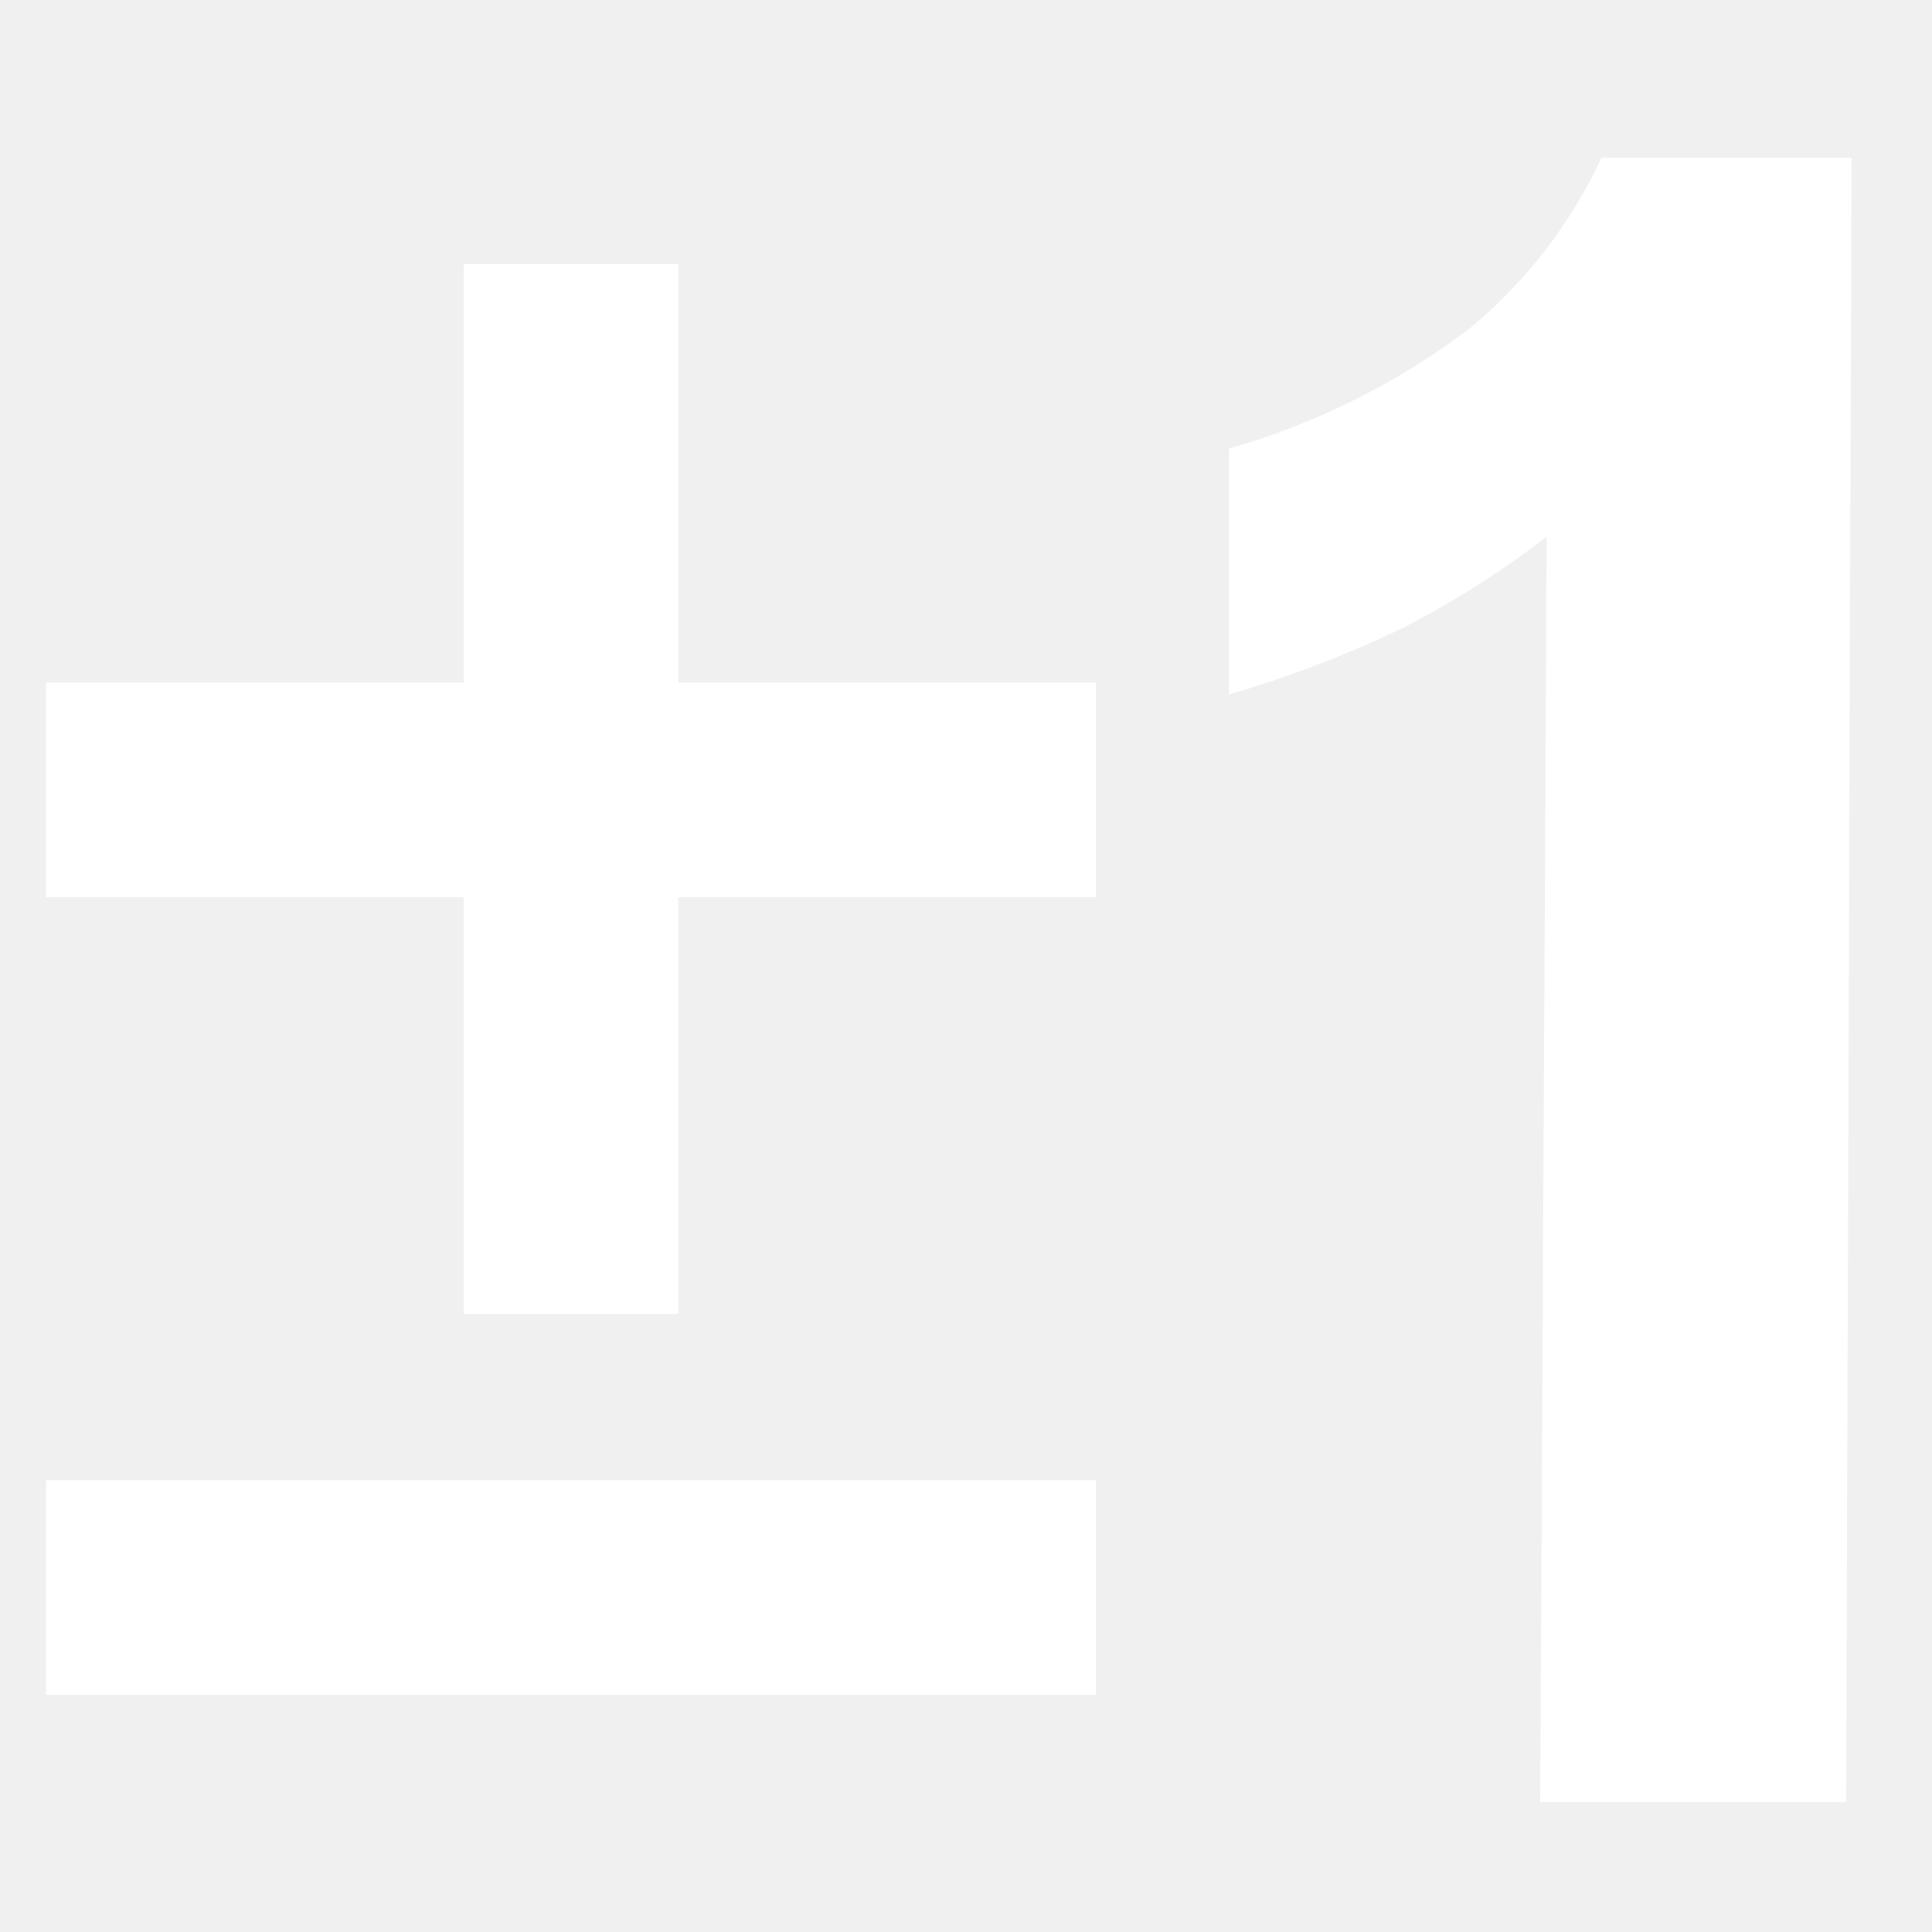
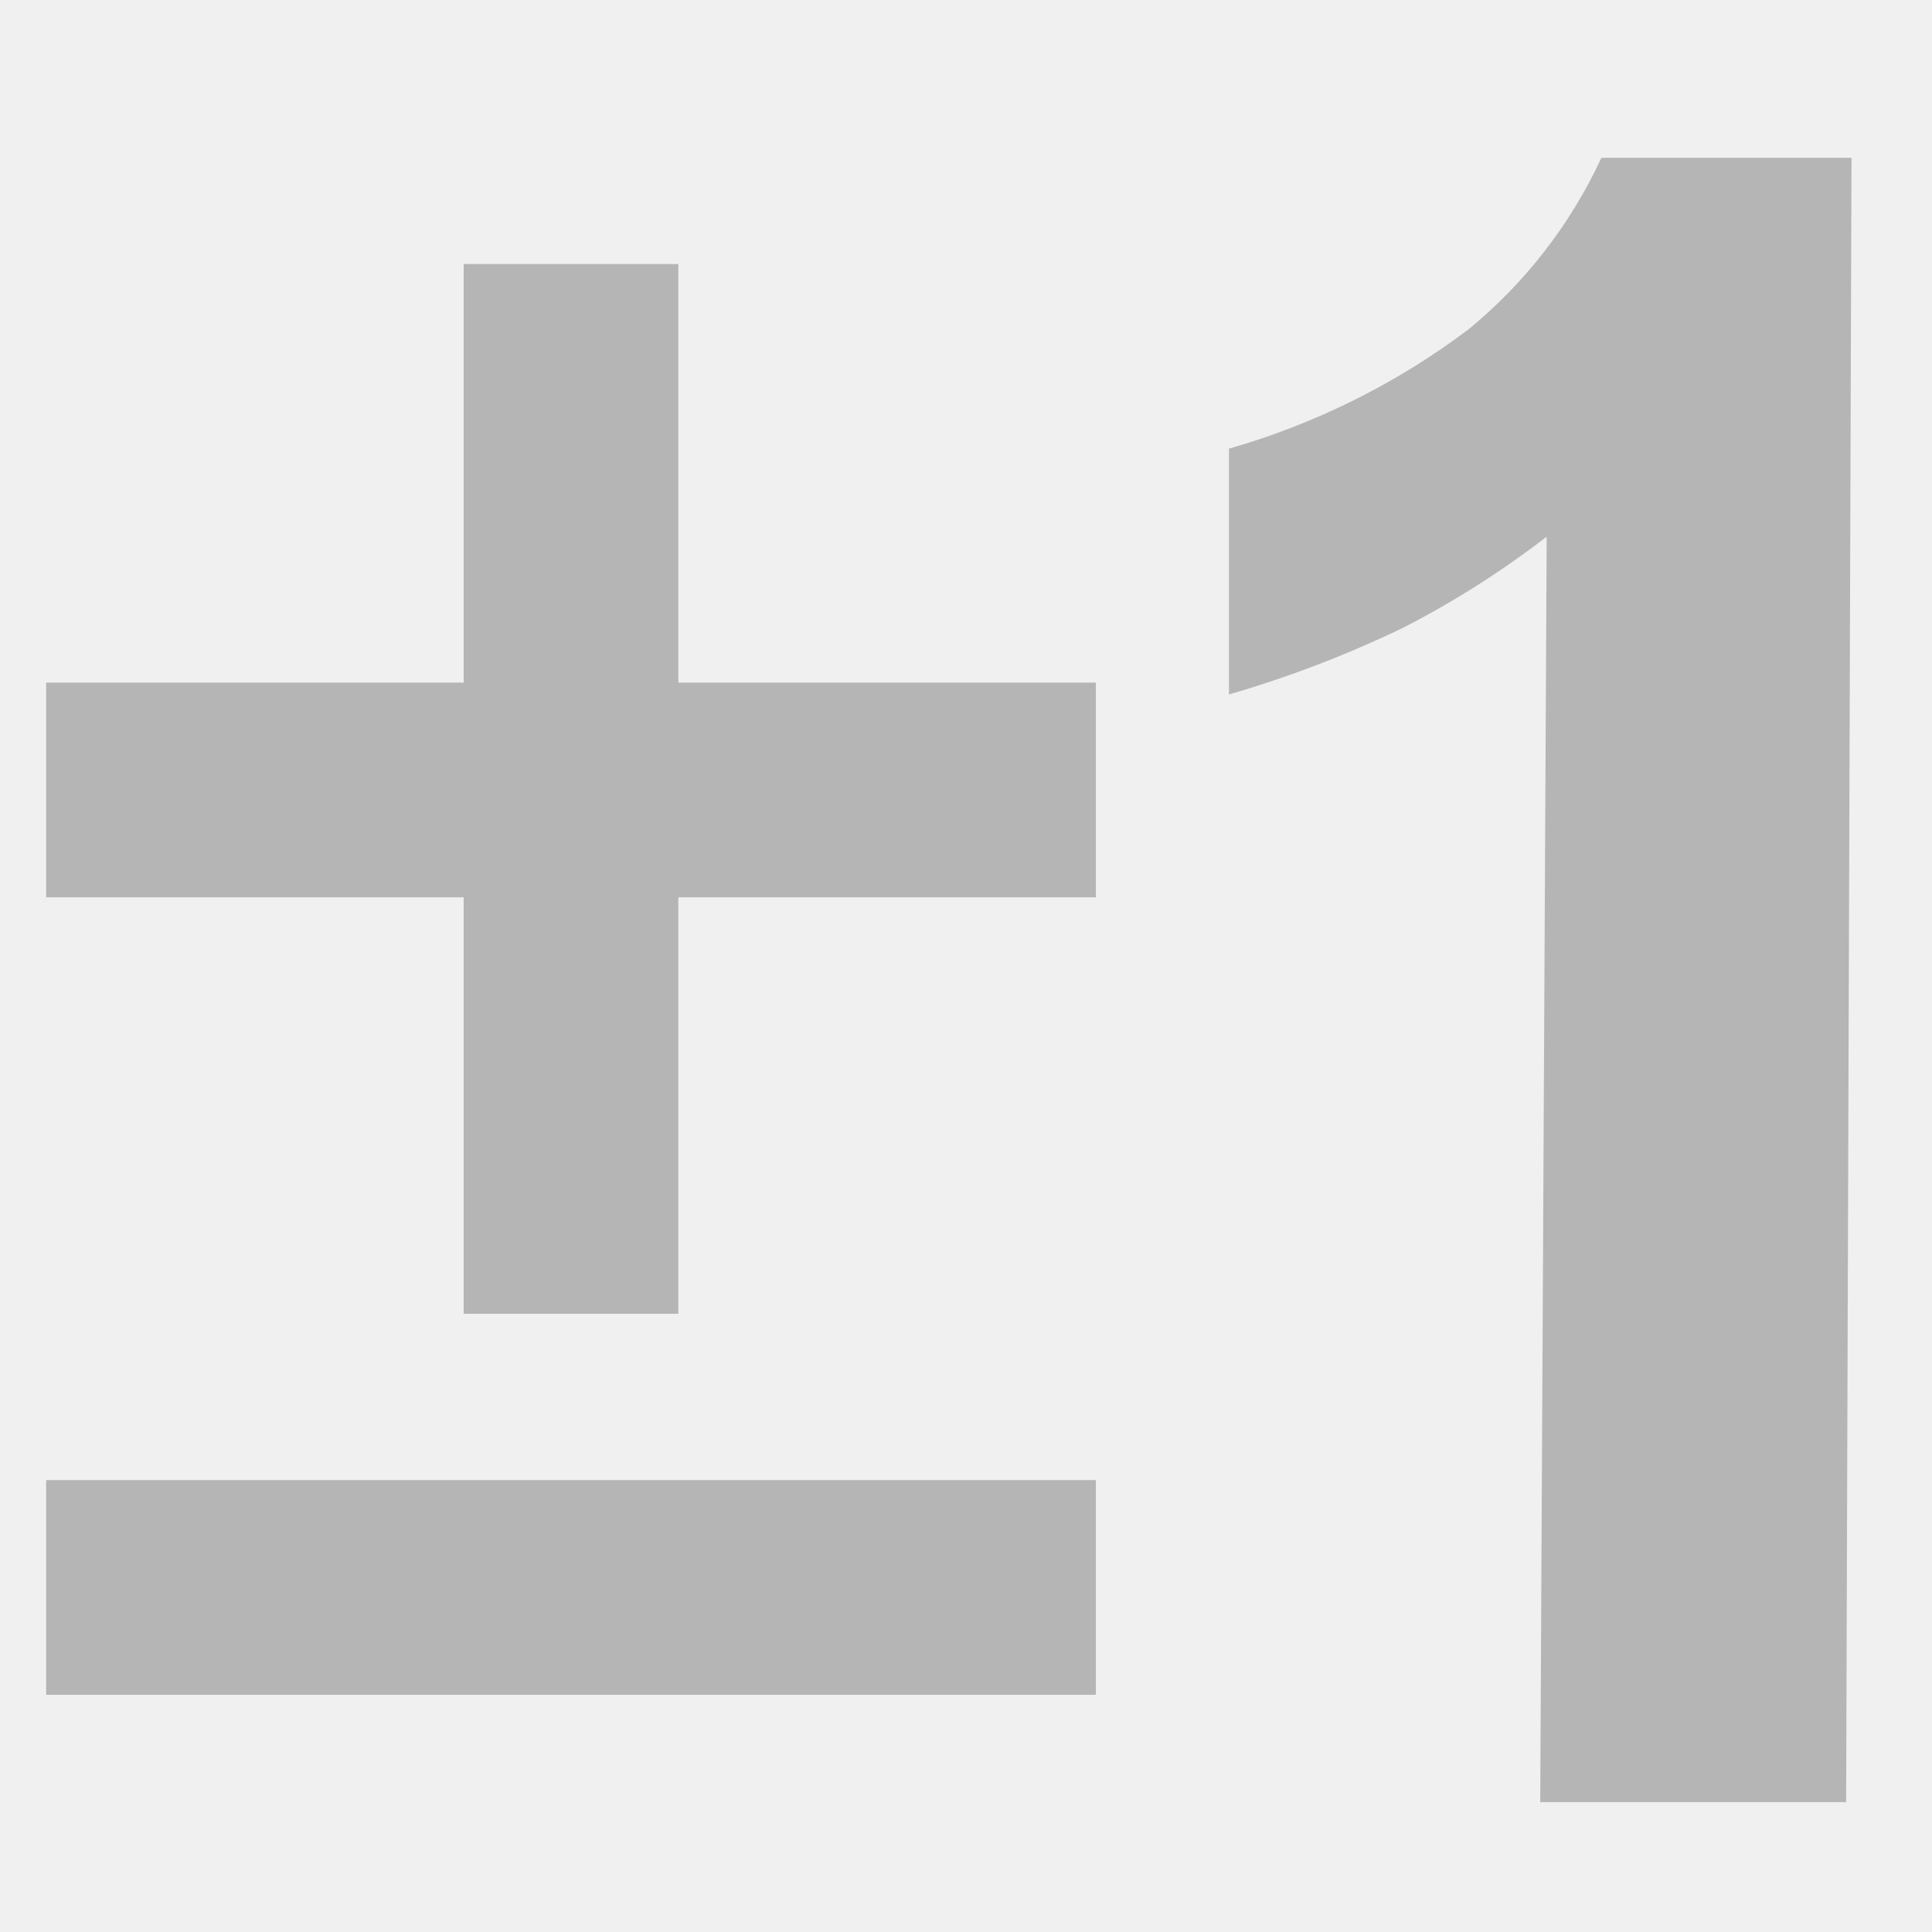
<svg xmlns="http://www.w3.org/2000/svg" id="图层_1" data-name="图层 1" width="18" height="18" viewBox="0 0 18 18">
  <defs>
    <style>
      .cls-1 {
-         fill: #fff;
+       fill: #b5b5b5;
      }
    </style>
  </defs>
  <rect class="cls-1" x="0.43" y="6.36" width="9.78" height="2" />
  <rect class="cls-1" x="0.43" y="13.79" width="9.78" height="2" />
  <rect class="cls-1" x="0.43" y="6.36" width="9.78" height="2" transform="translate(12.68 2.03) rotate(90)" />
  <path class="cls-1" d="M17.25,1.47L17.2,16.79H14.35L14.41,5a8.65,8.65,0,0,1-1.34.85,10.45,10.45,0,0,1-1.62.62V4.18a6.84,6.84,0,0,0,2.23-1.11,4.53,4.53,0,0,0,1.24-1.6h2.33Z" />
</svg>
